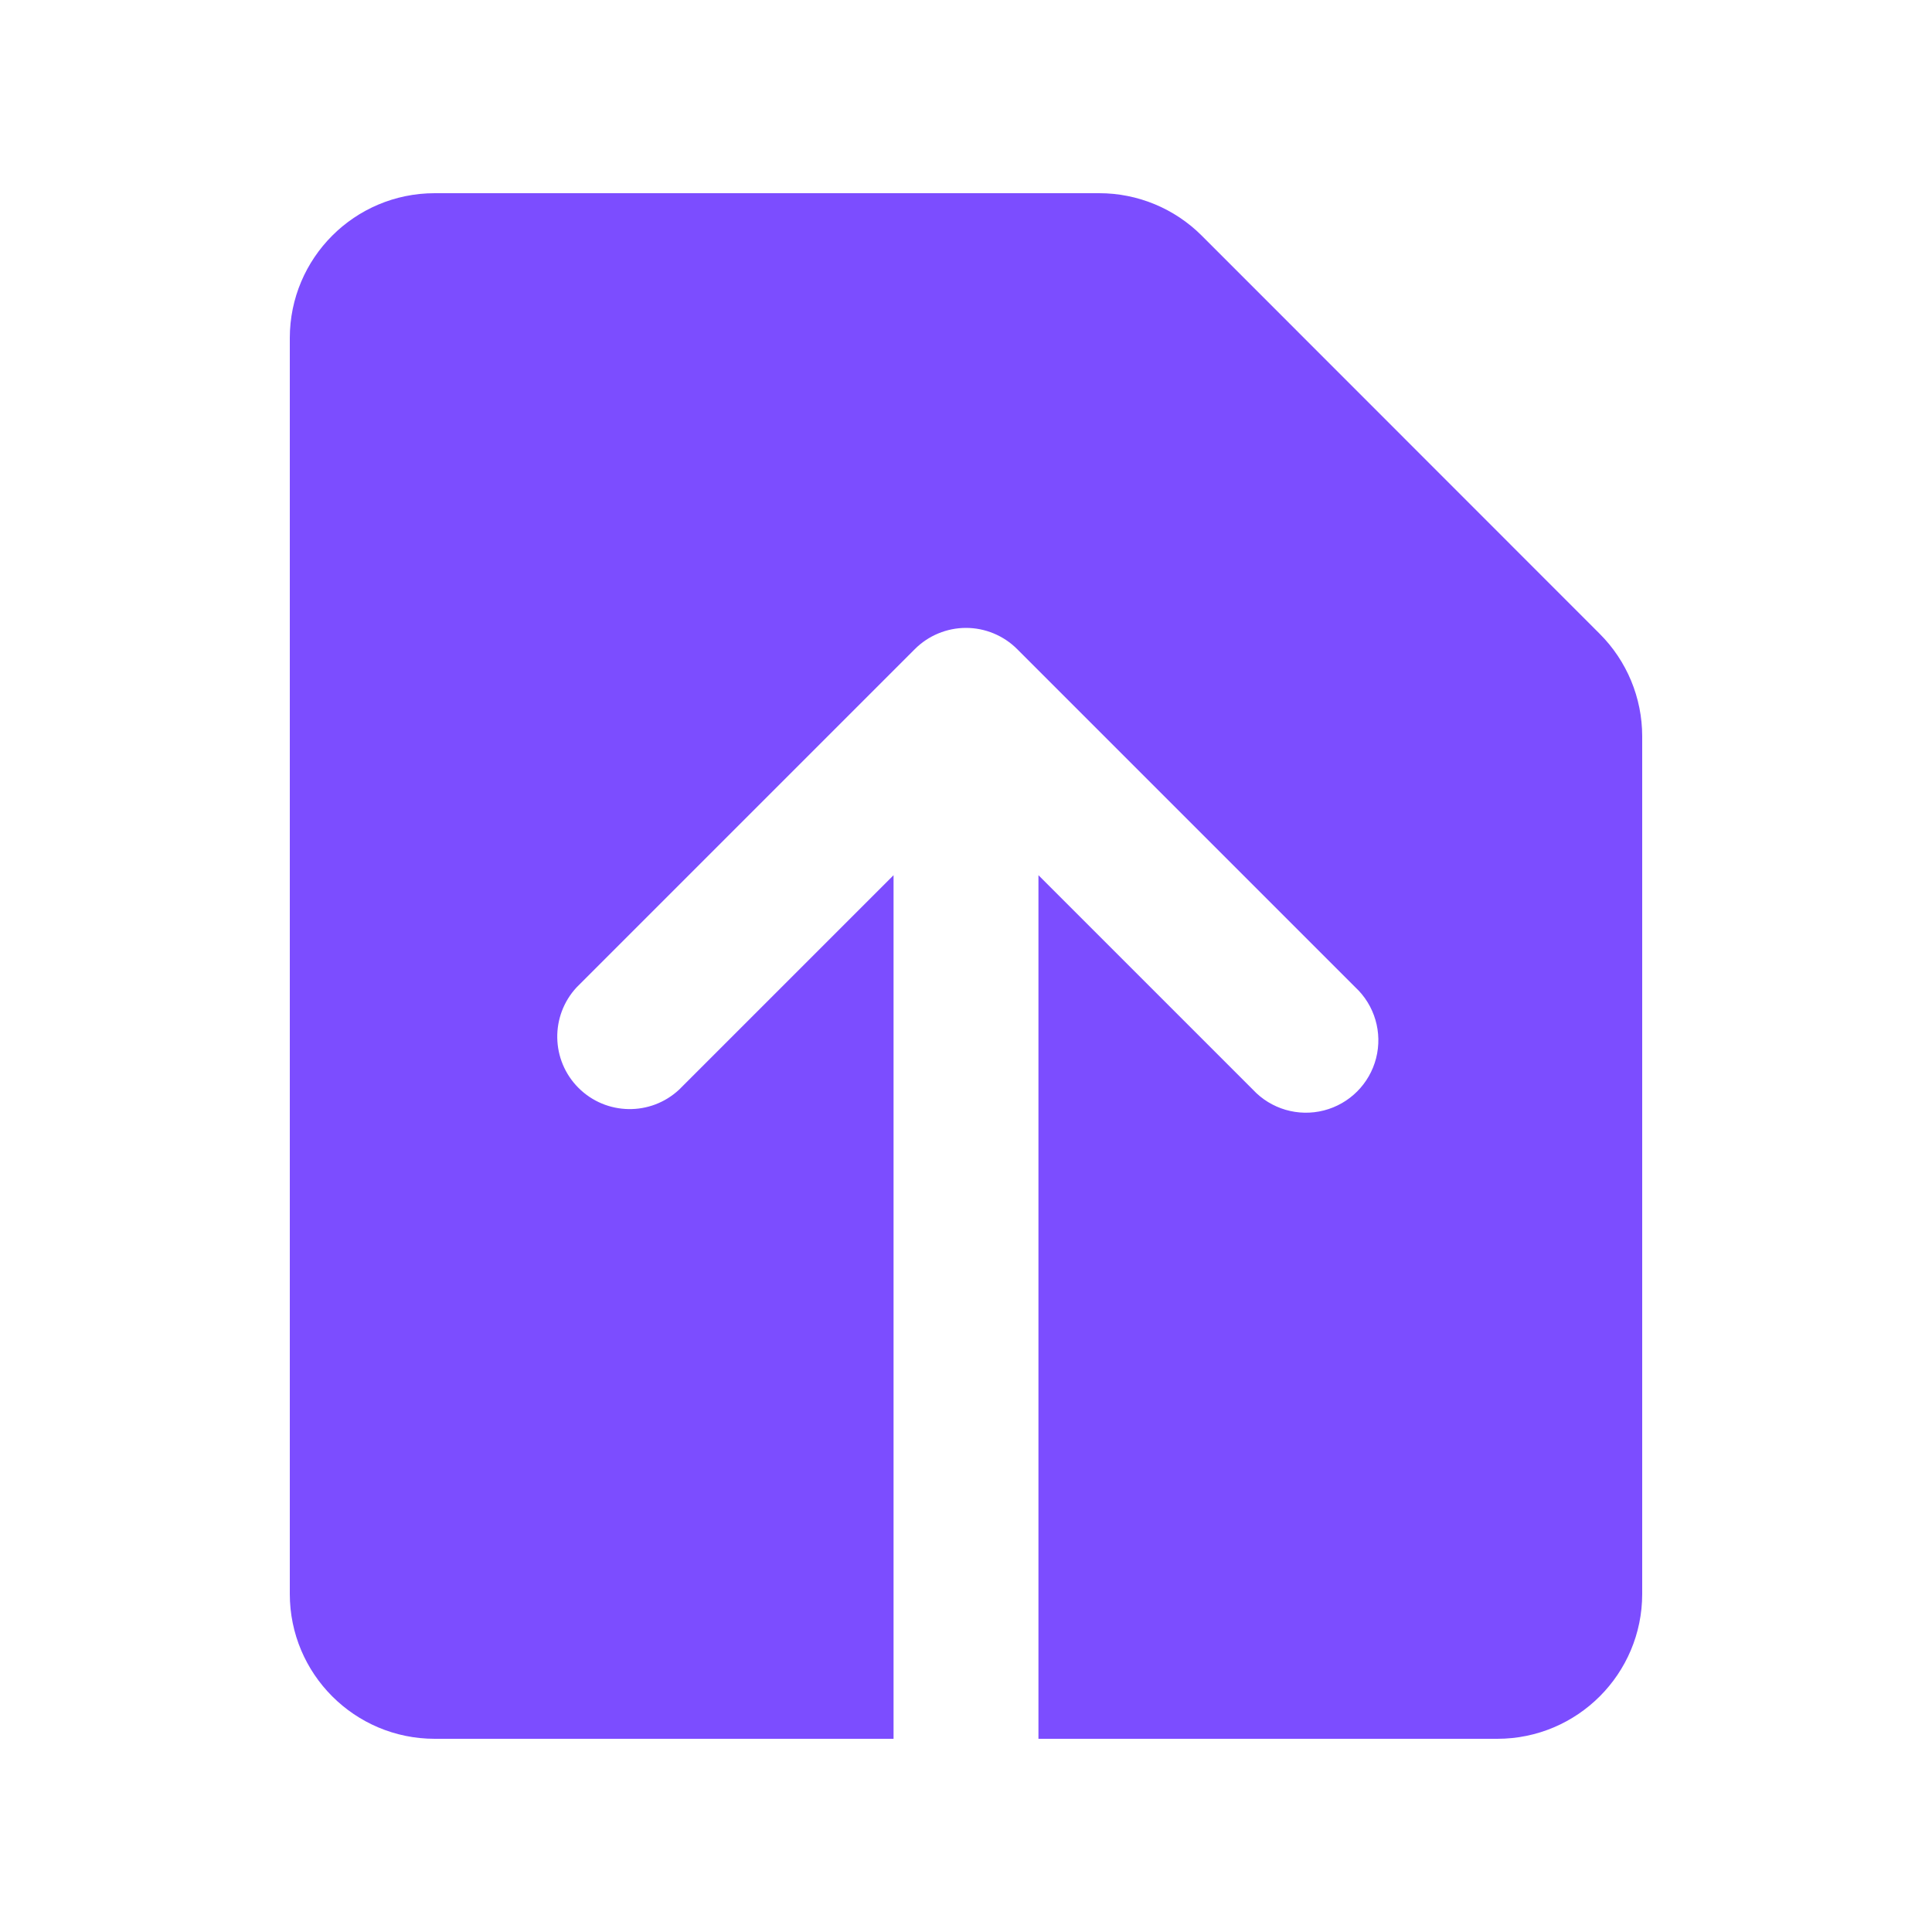
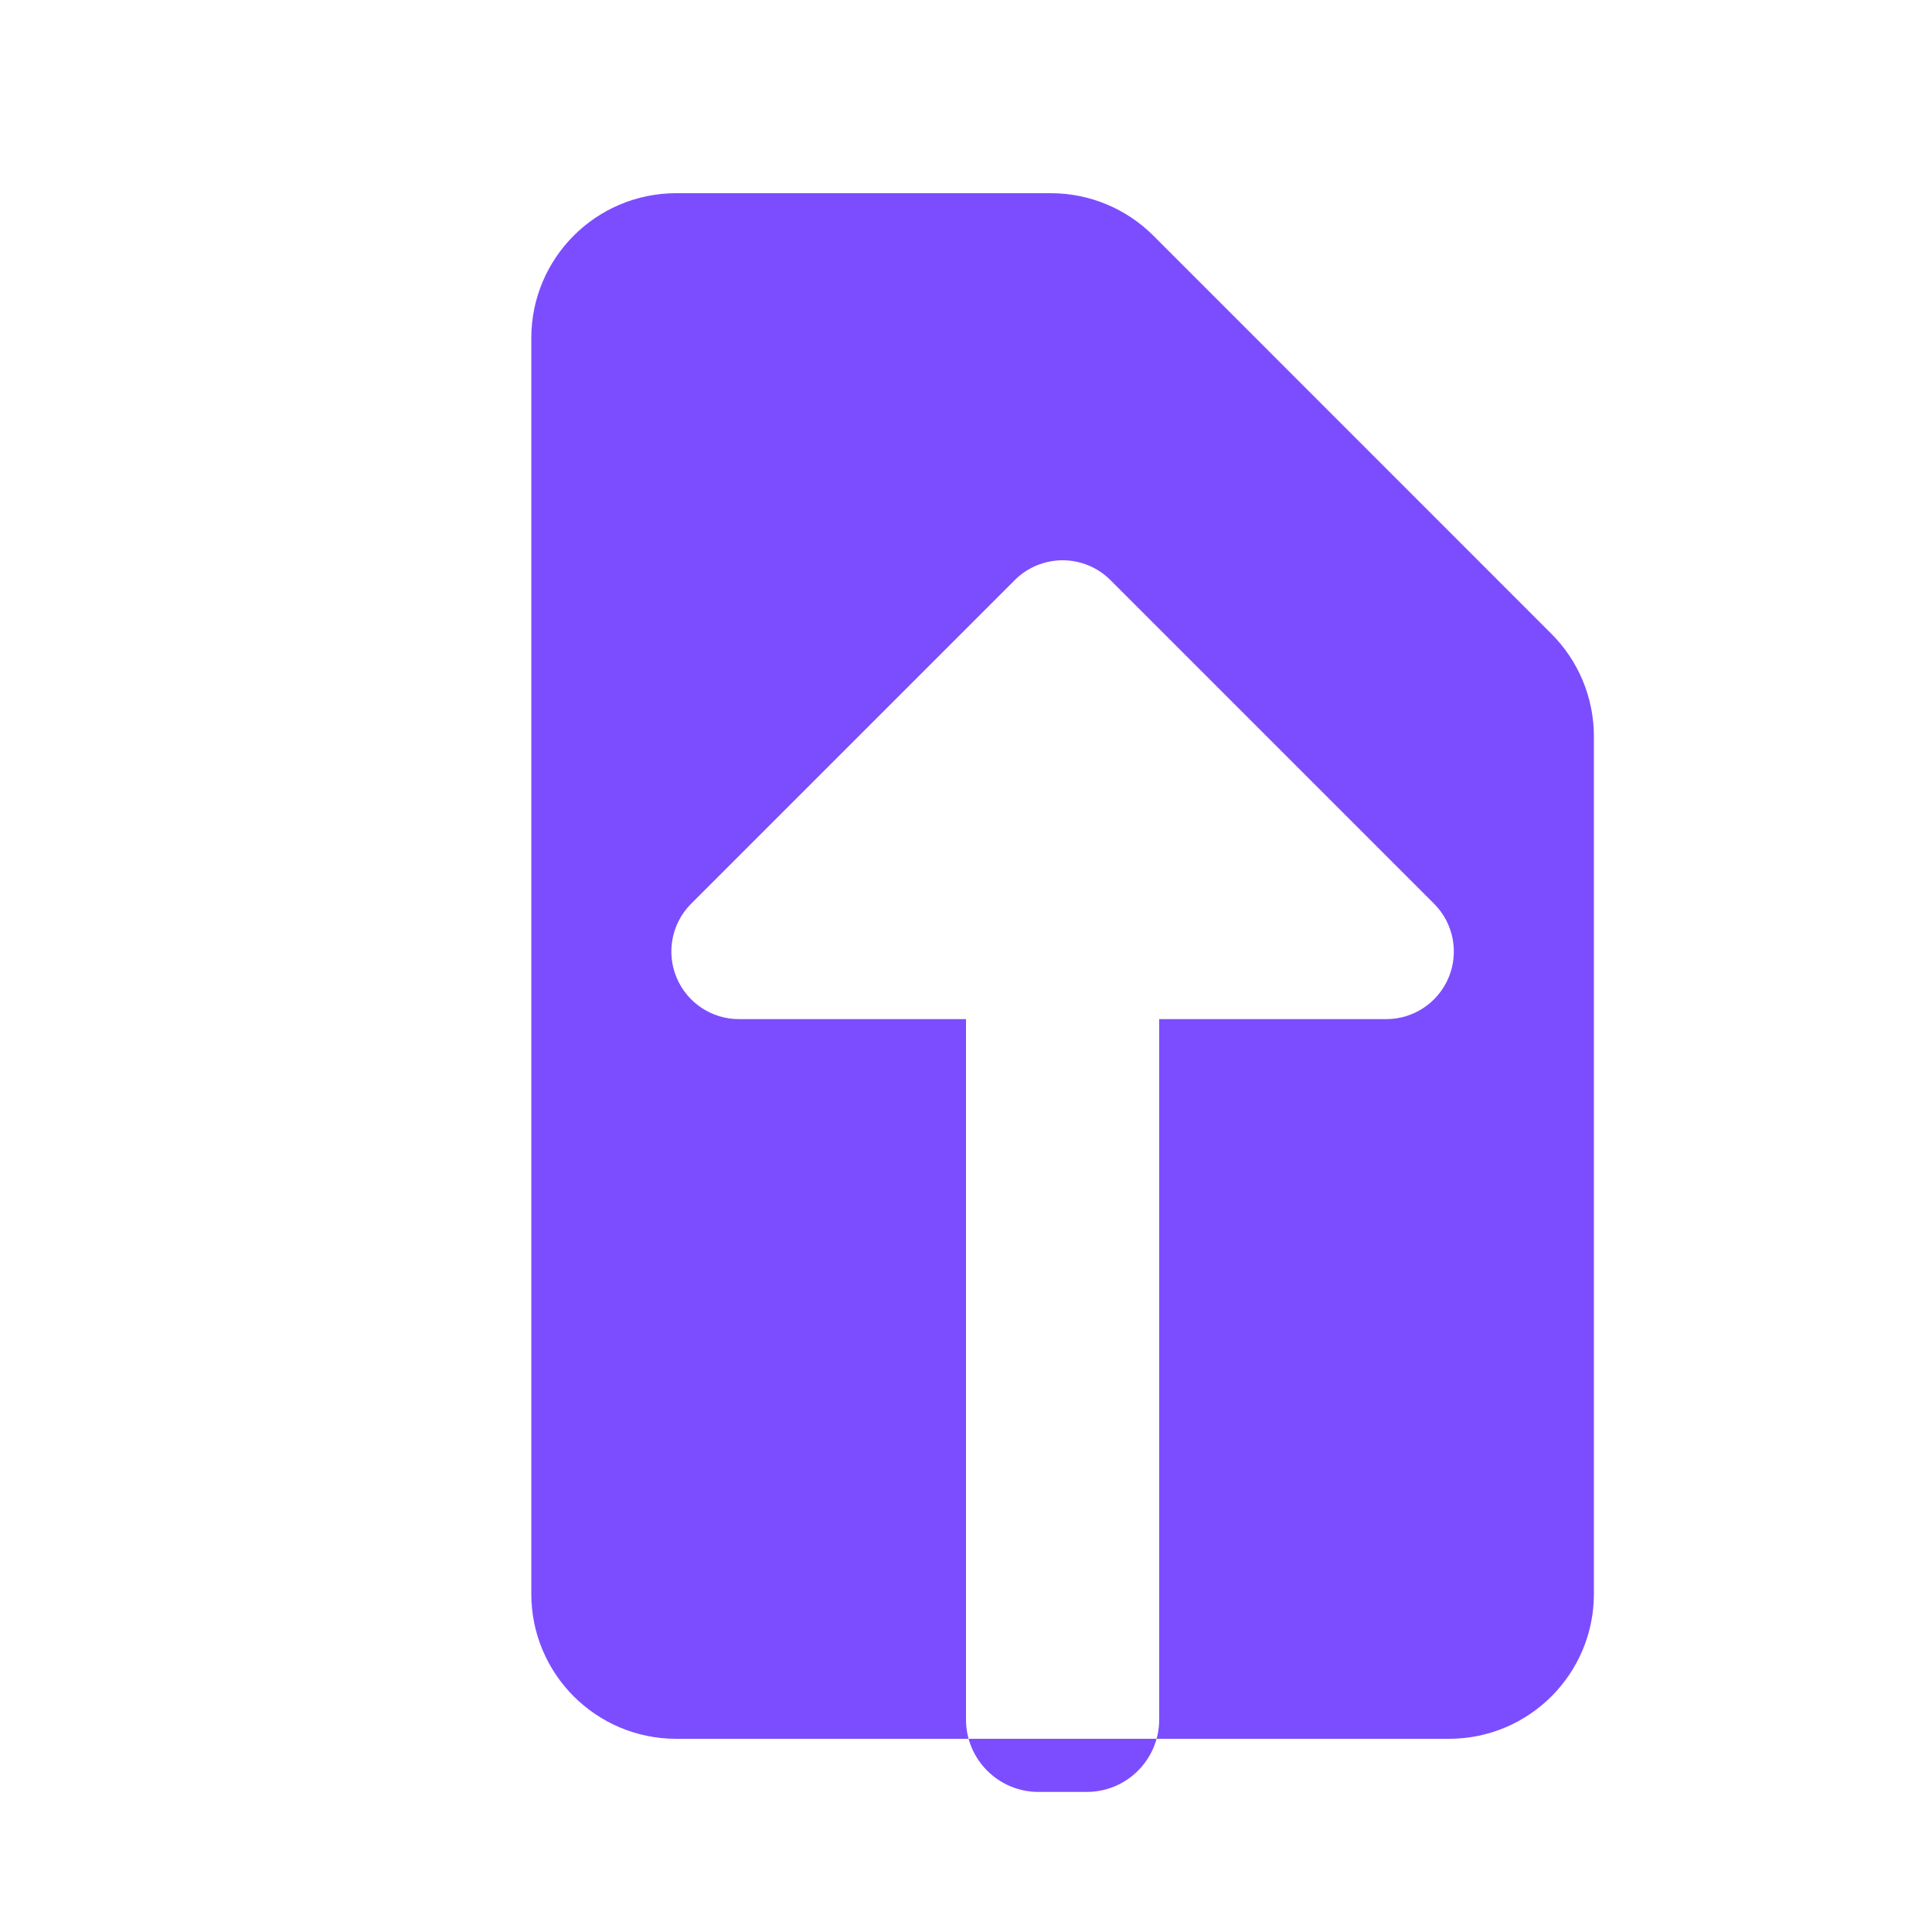
<svg xmlns="http://www.w3.org/2000/svg" width="100%" height="100%" preserveAspectRatio="xMidYMid meet" viewBox="0 0 20 20">
-   <path fill="#7C4DFF" fill-rule="evenodd" d="M4.5 2A1.5 1.5 0 0 0 3 3.5v13A1.5 1.5 0 0 0 4.5 18h11a1.5 1.5 0 0 0 1.5-1.5V7.621a1.5 1.5 0 0 0-.44-1.06l-4.12-4.122A1.5 1.5 0 0 0 11.378 2zm5.5 4.5a.75.75 0 0 0-.53.22l-3.5 3.5a.75.75 0 0 0 1.06 1.06L9.25 9.06V18h1.5V9.06l2.22 2.22a.75.75 0 1 0 1.06-1.06l-3.5-3.5a.75.75 0 0 0-.53-.22z" clip-rule="evenodd" />
+   <path fill="#7C4DFF" fill-rule="evenodd" d="M7 2a1.5 1.5 0 0 0-1.5 1.5v13A1.5 1.5 0 0 0 7 18h8a1.5 1.5 0 0 0 1.5-1.5V7.621a1.5 1.5 0 0 0-.44-1.06L11.94 2.44A1.5 1.5 0 0 0 10.879 2zM11 5.8a.7.7 0 0 0-.5.21l-3.35 3.35a.7.7 0 0 0 .5 1.19H10v7.25a.75.75 0 0 0 .75.75h.5a.75.75 0 0 0 .75-.75V10.55h2.35a.7.7 0 0 0 .5-1.19L11.5 6.01a.7.7 0 0 0-.5-.21z" clip-rule="evenodd" />
</svg>
